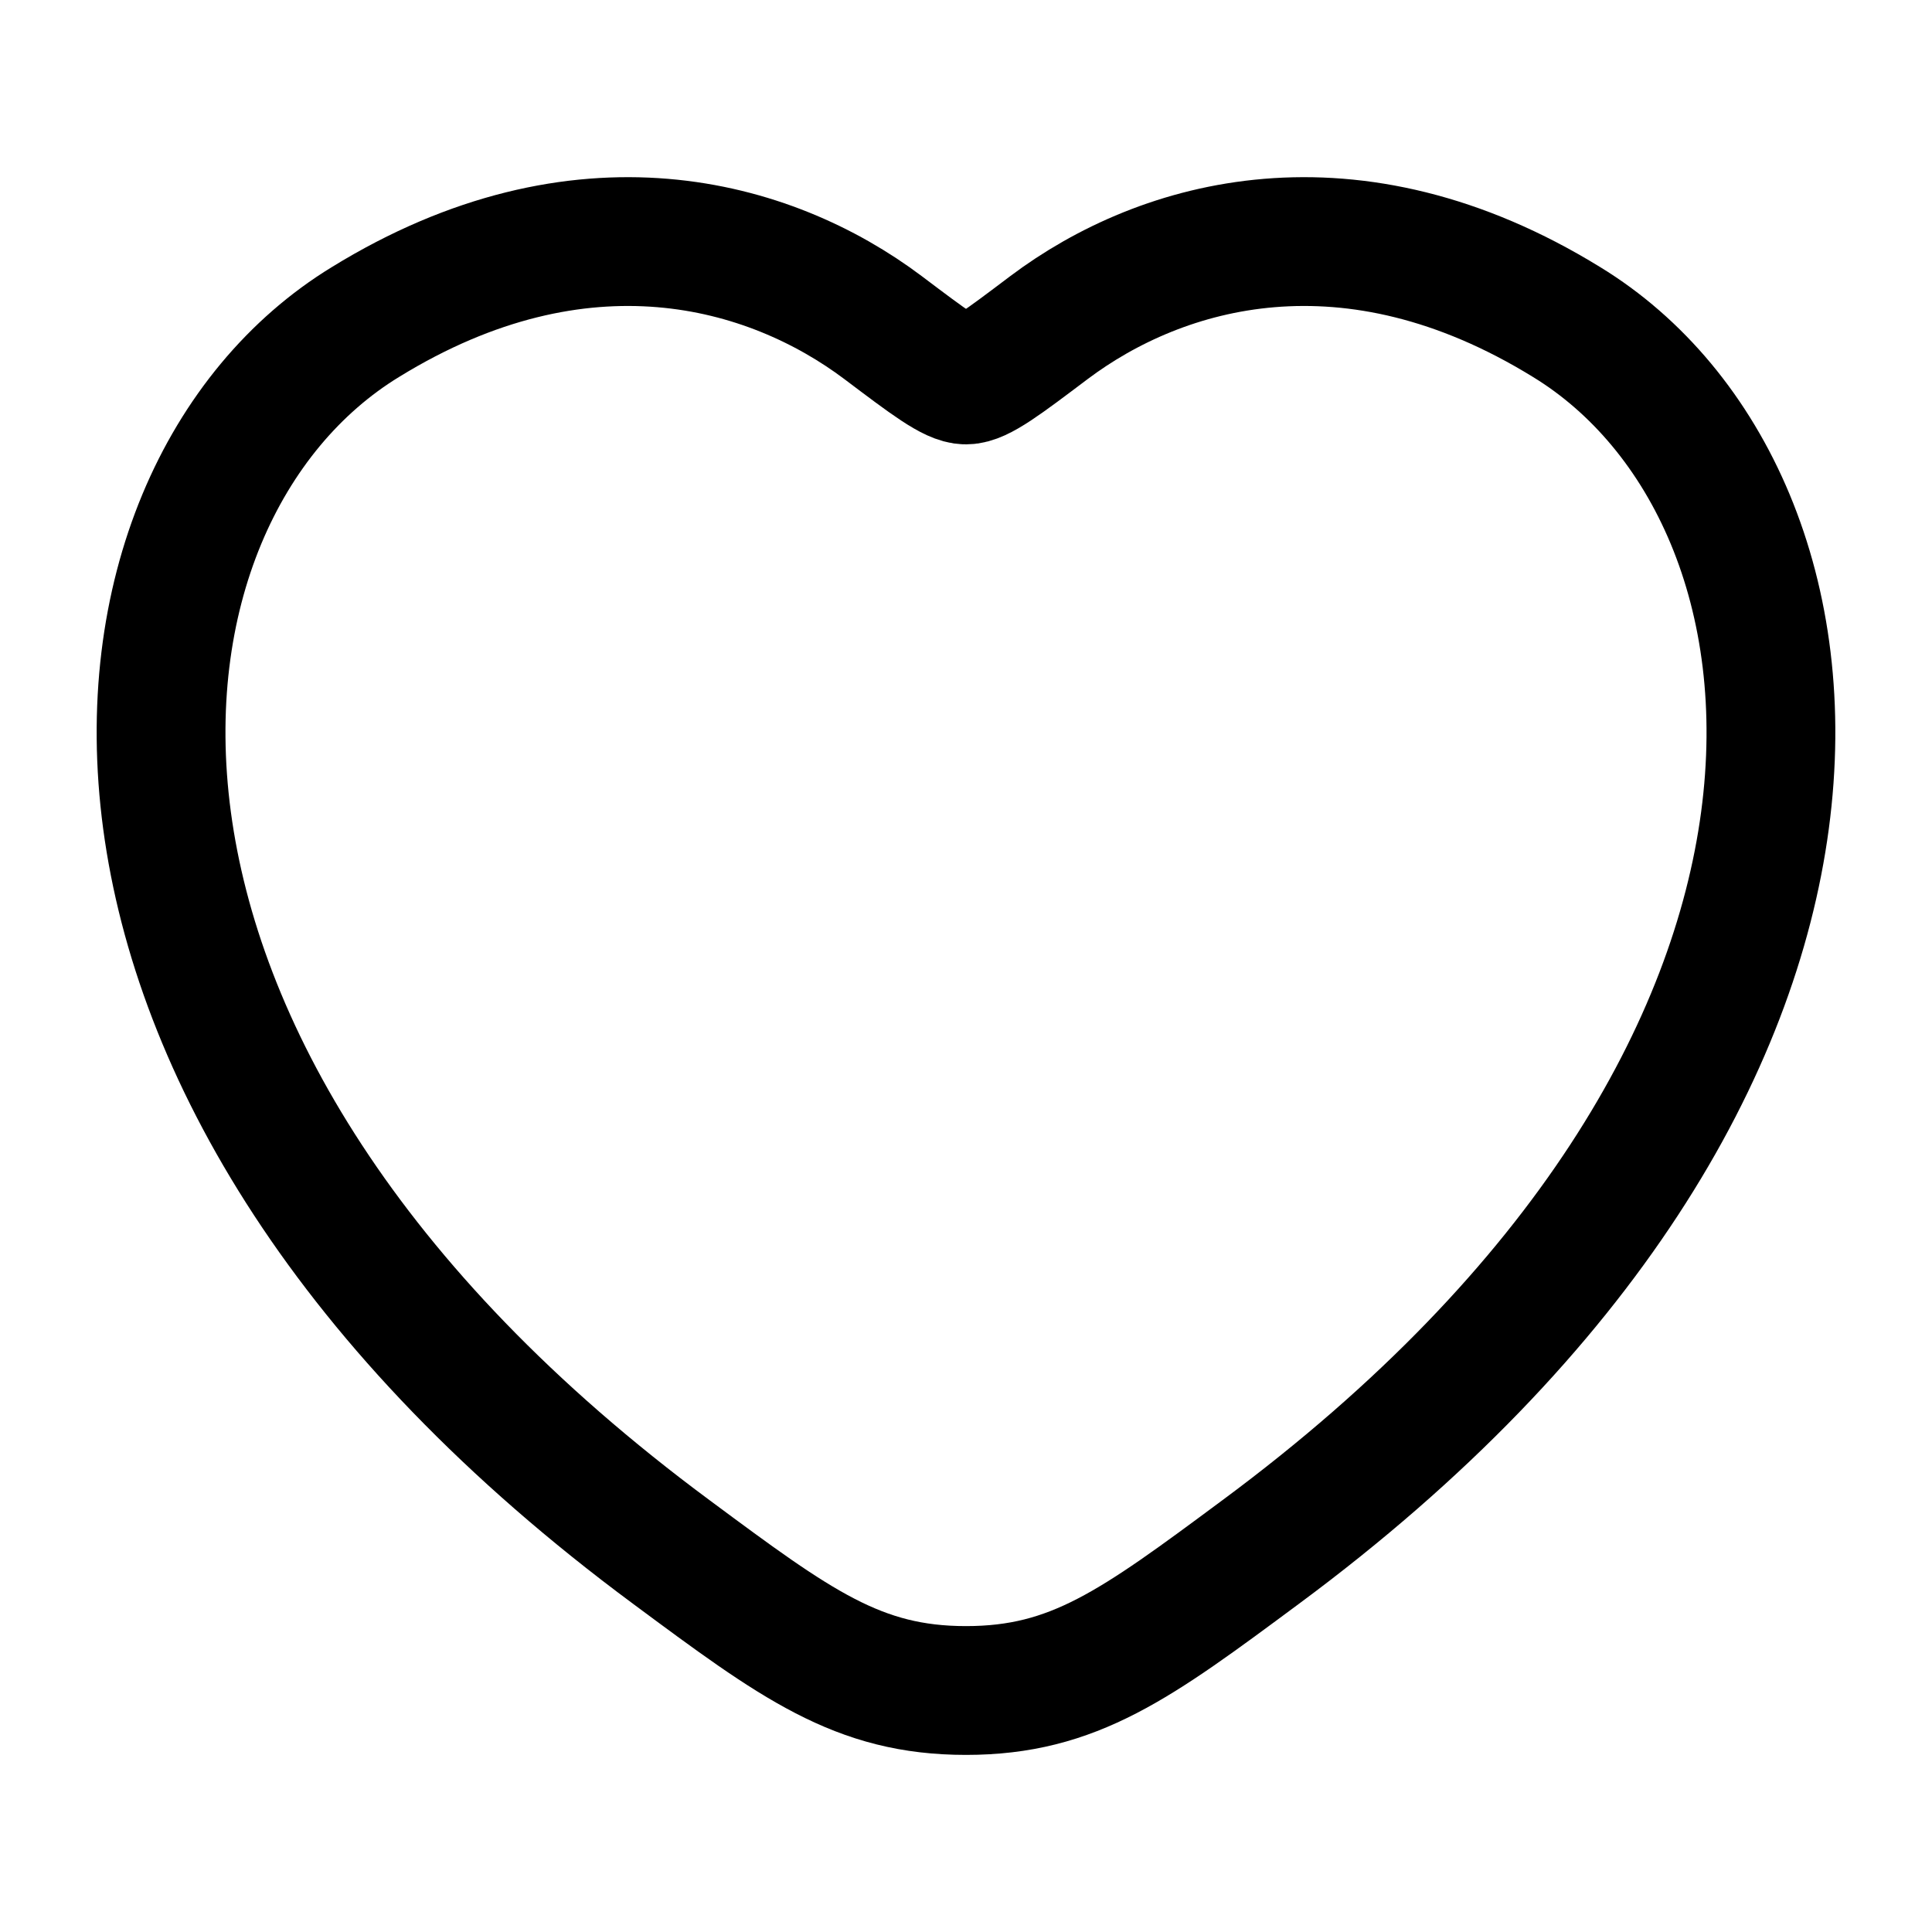
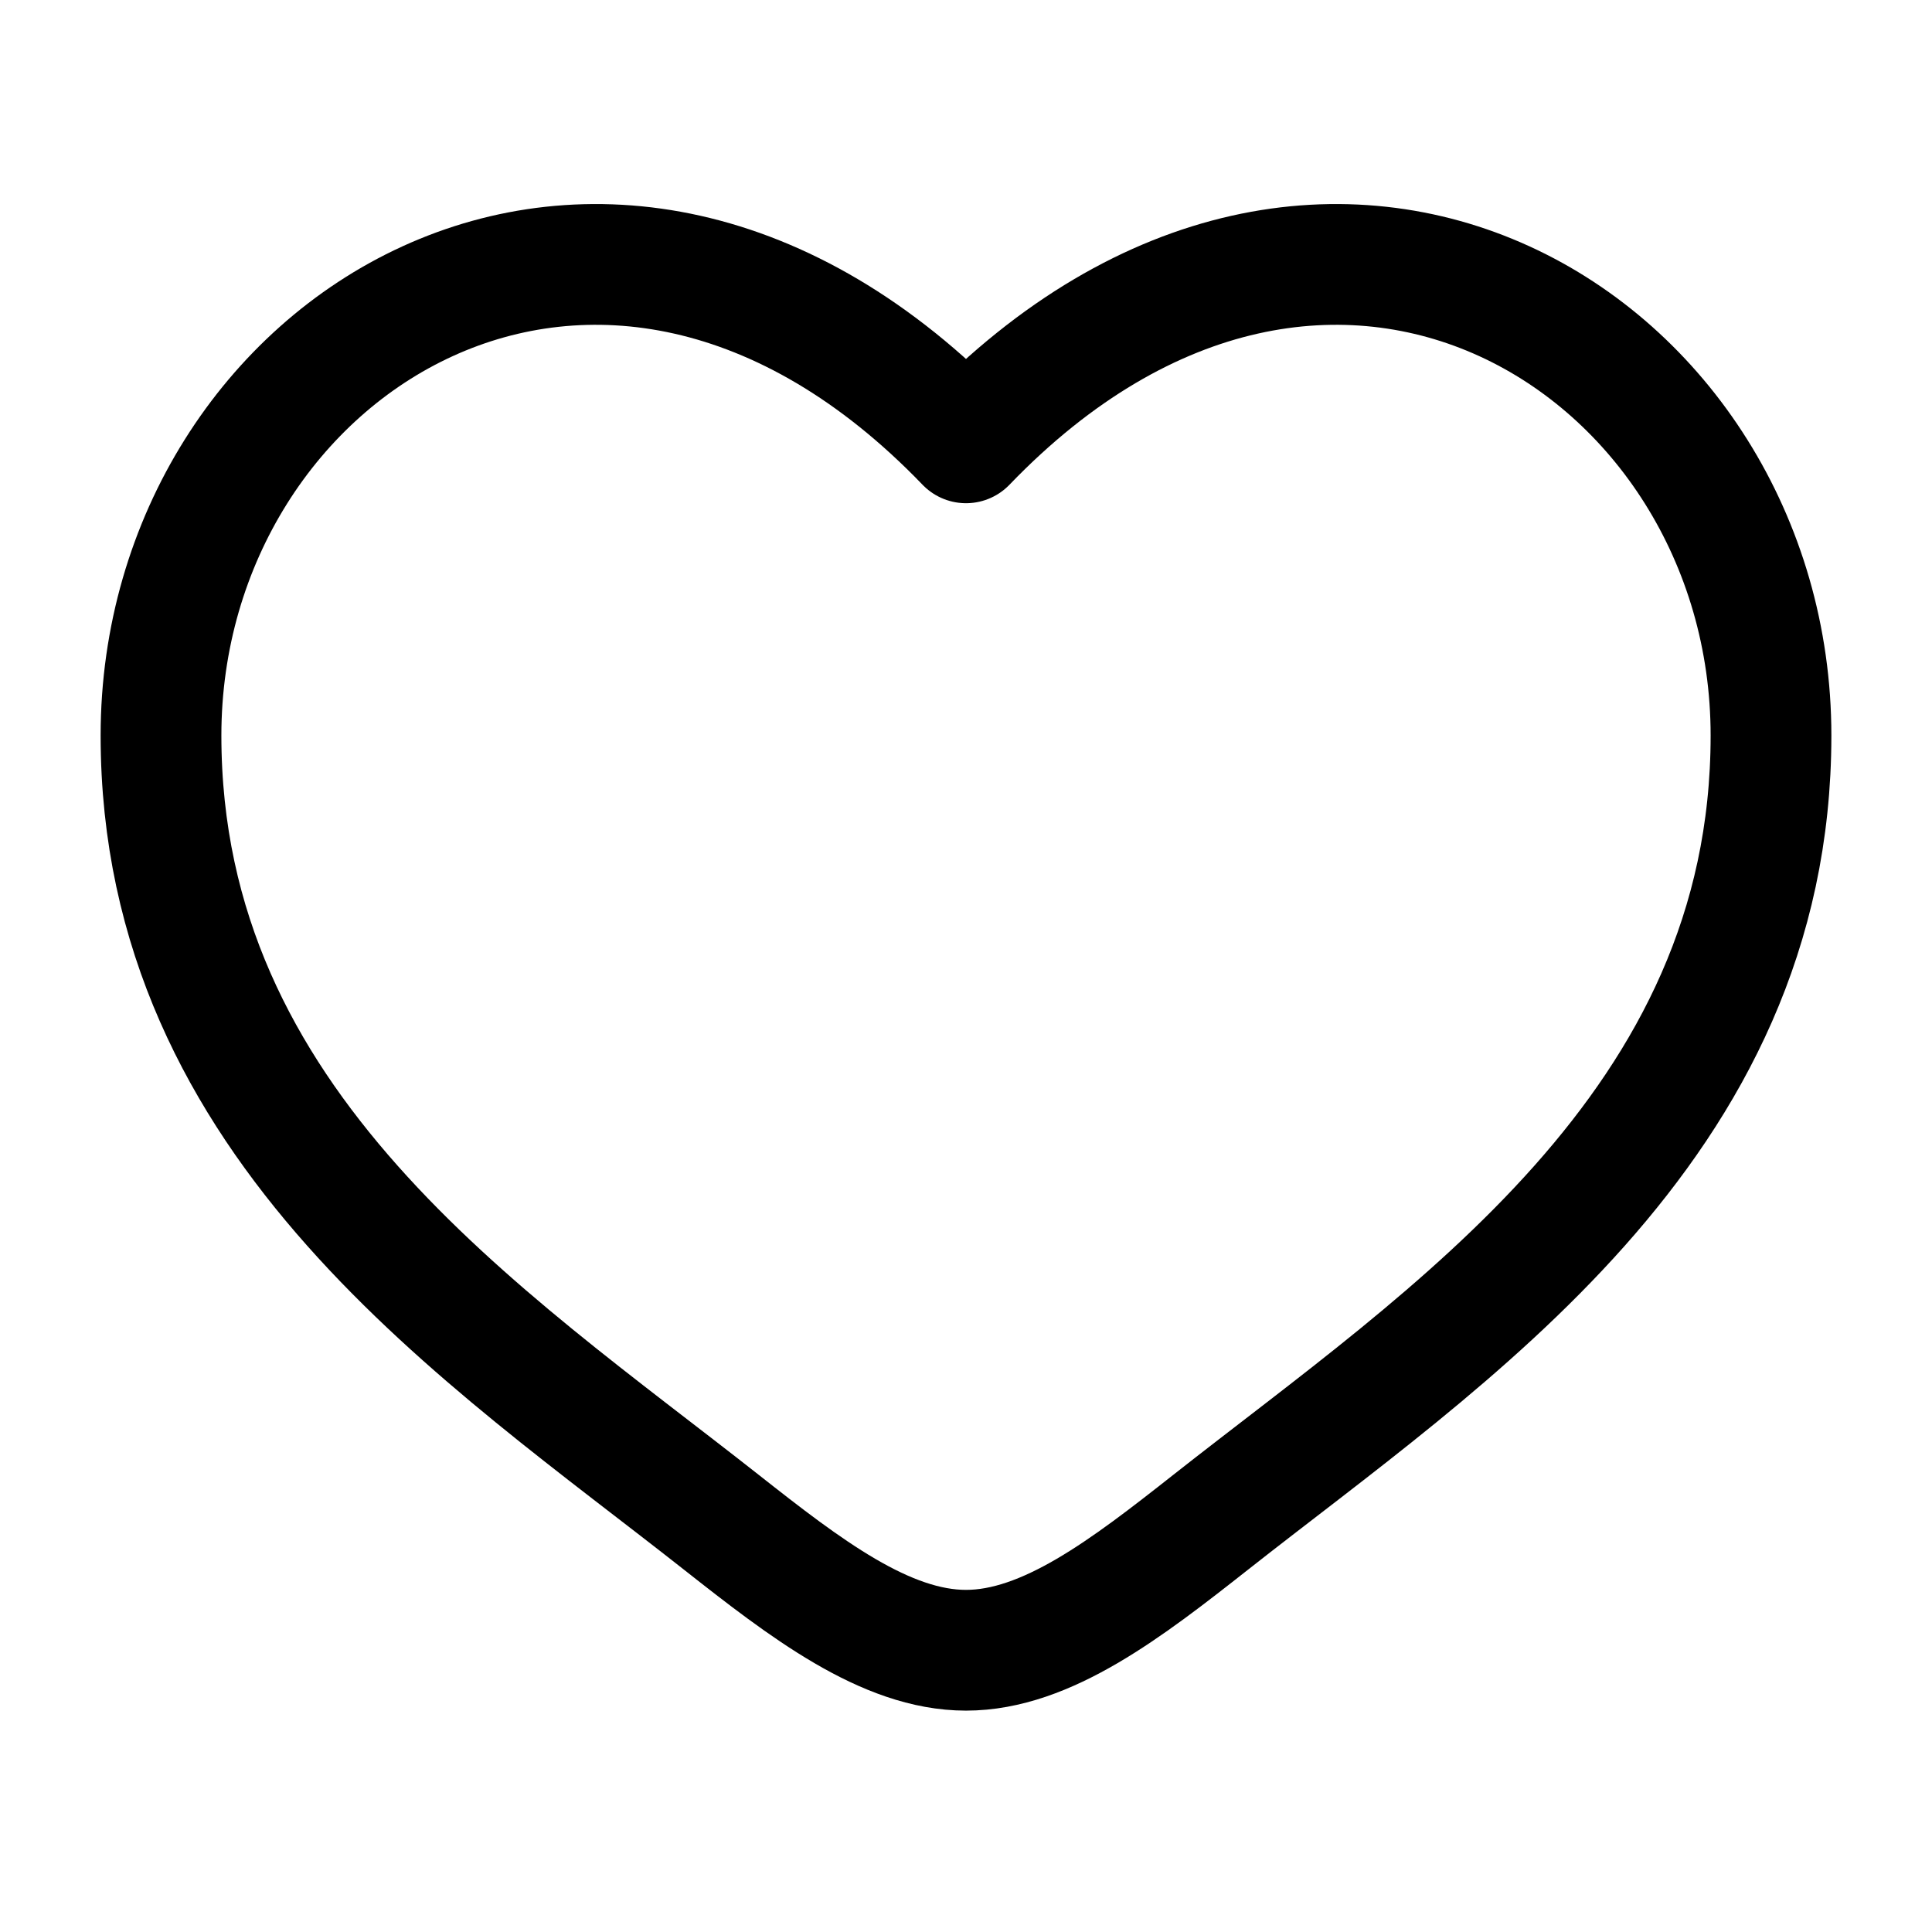
- <svg xmlns="http://www.w3.org/2000/svg" viewBox="0 0 24 24" fill="none" stroke="currentColor" stroke-width="1.6" stroke-linecap="round" stroke-linejoin="round">
-   <path d="M19.46 4c-2.68-1.65-5.02-.99-6.43.07-.57.43-.86.65-1.03.65s-.46-.22-1.03-.65C9.56 3.01 7.22 2.35 4.54 4 1.02 6.15.22 13.27 8.34 19.28 9.89 20.43 10.66 21 12 21s2.11-.57 3.66-1.72C23.78 13.27 22.98 6.15 19.46 4Z" />
+ <svg xmlns="http://www.w3.org/2000/svg" width="1em" height="1em" viewBox="0 0 24 24">
+   <path fill="none" stroke="currentColor" stroke-linecap="round" stroke-linejoin="round" stroke-width="1.5" d="M2 9.137C2 14 6.019 16.591 8.962 18.911C10 19.729 11 20.5 12 20.5C13 20.5 14 19.729 15.038 18.911C17.981 16.591 22 14 22 9.137C22 4.274 16.5 0.825 12 5.501C7.5 0.825 2 4.274 2 9.137Z" />
</svg>
